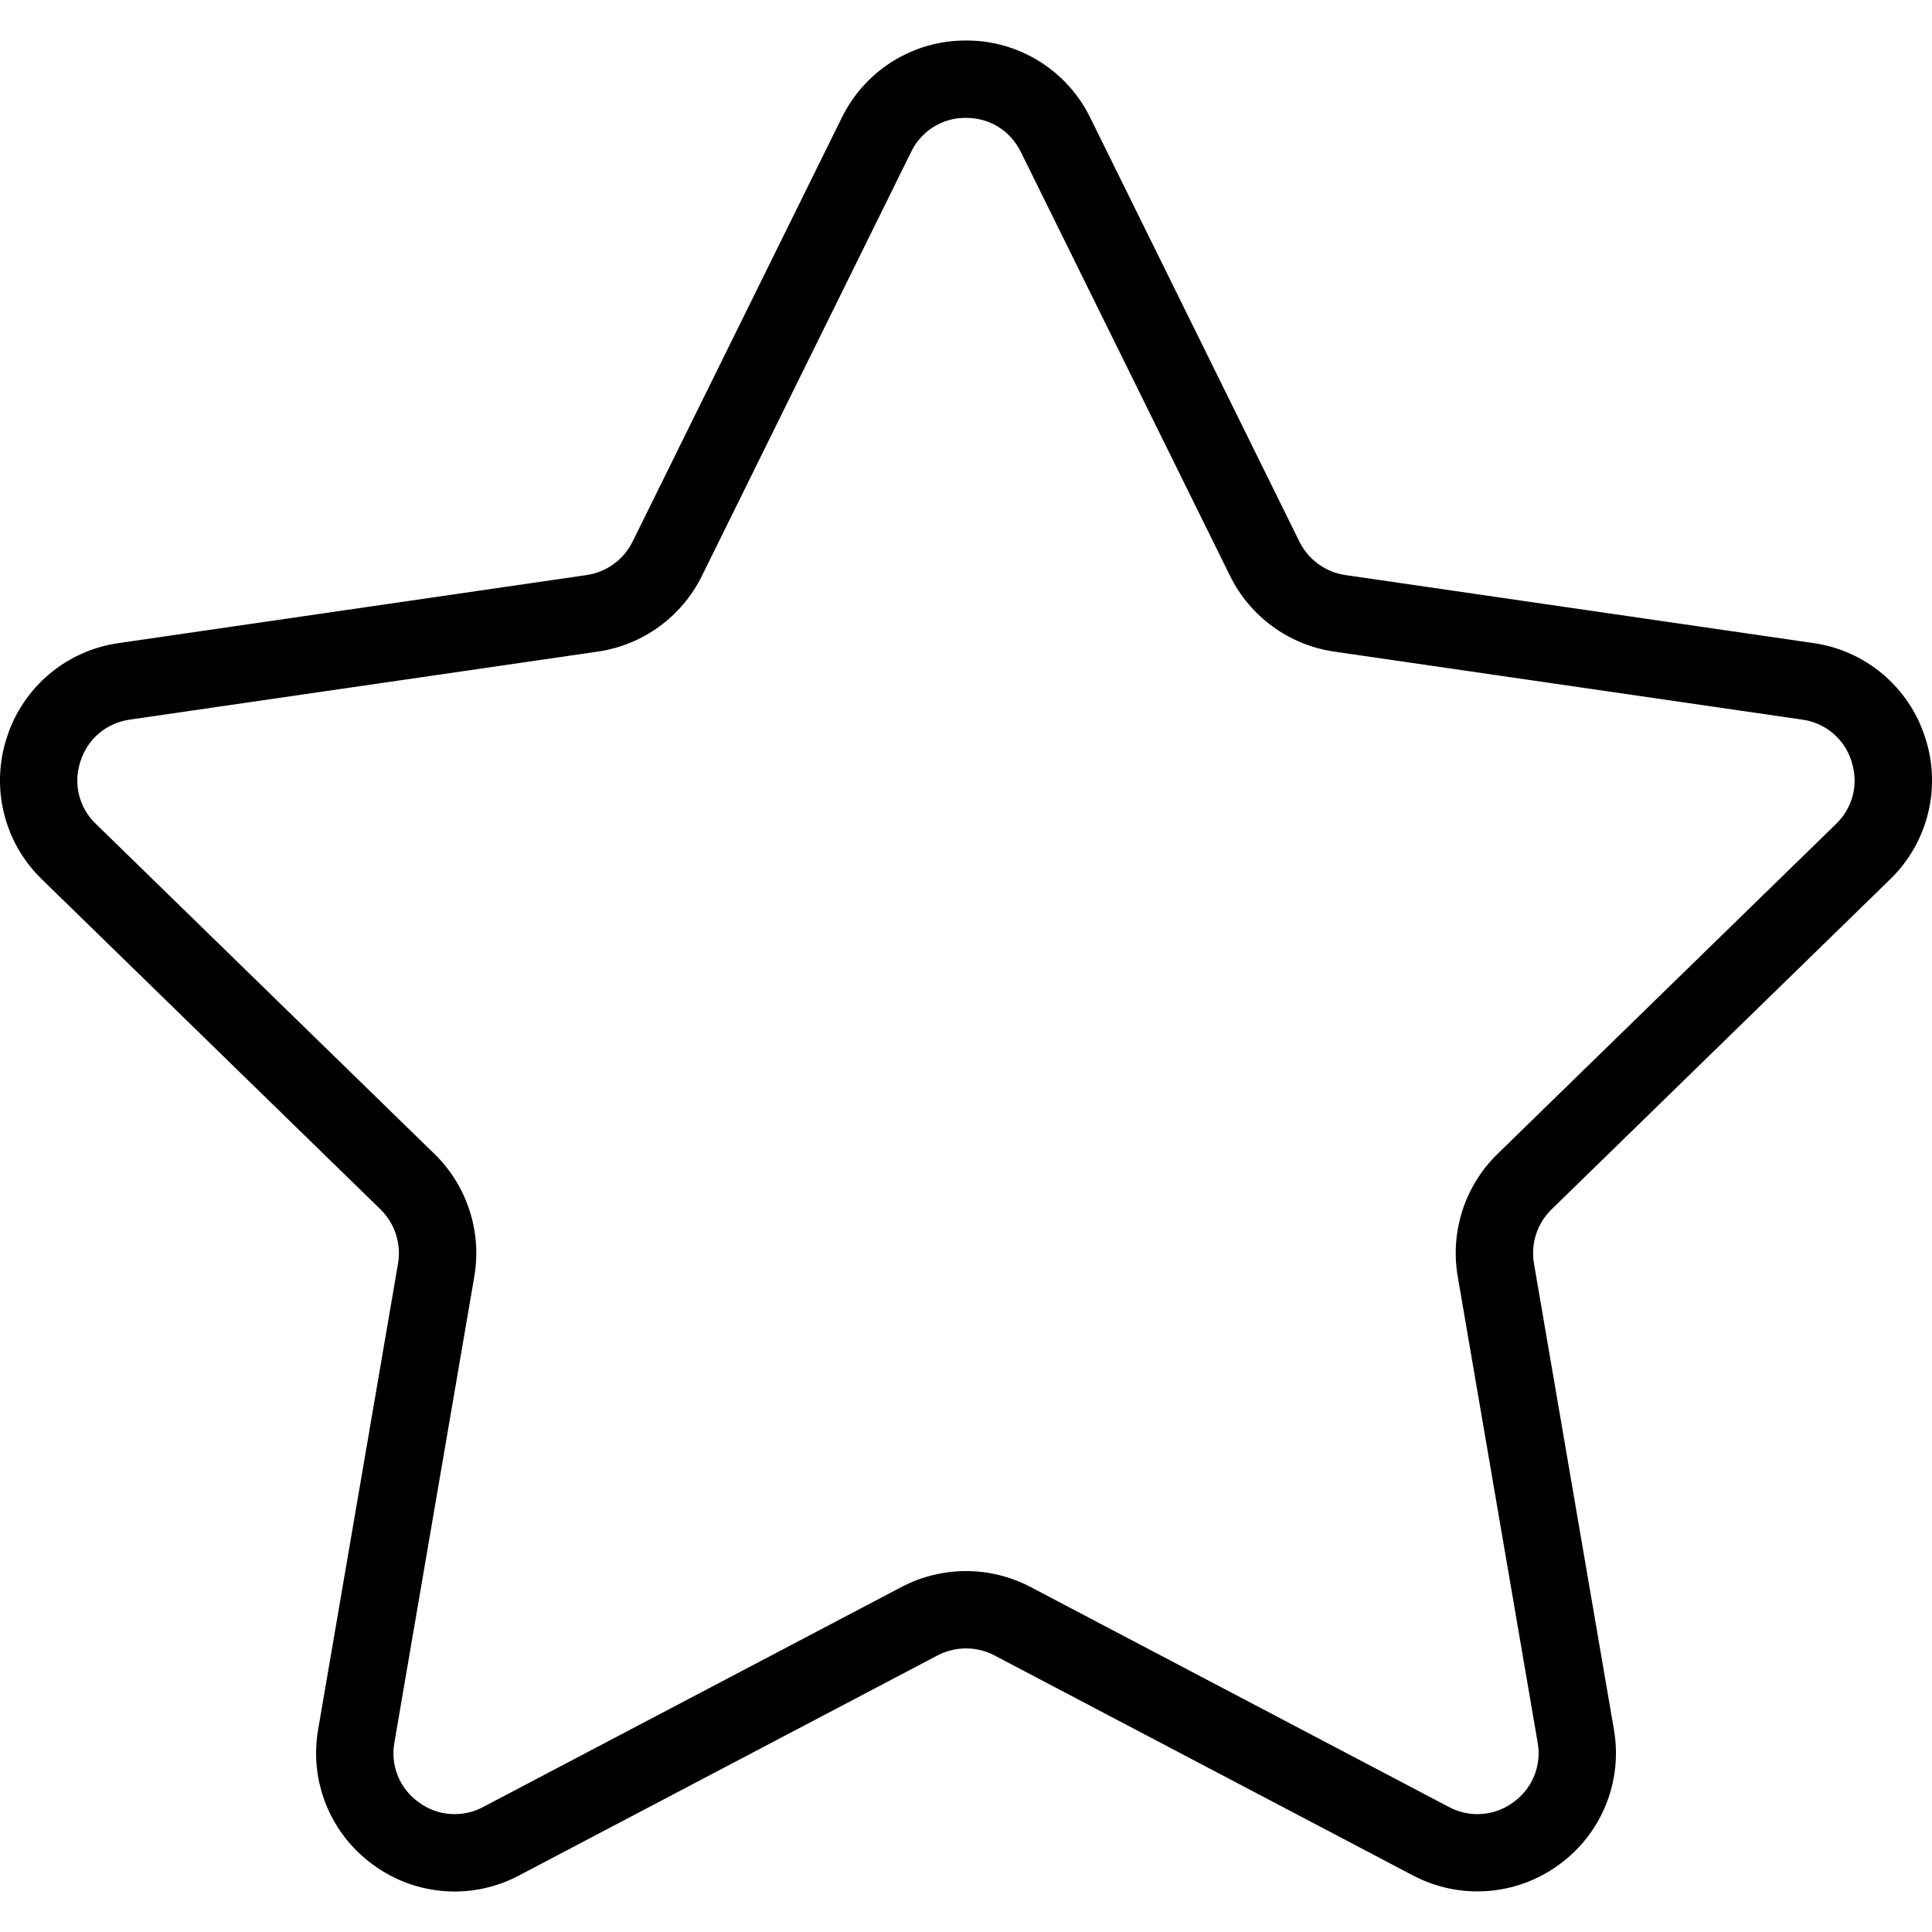
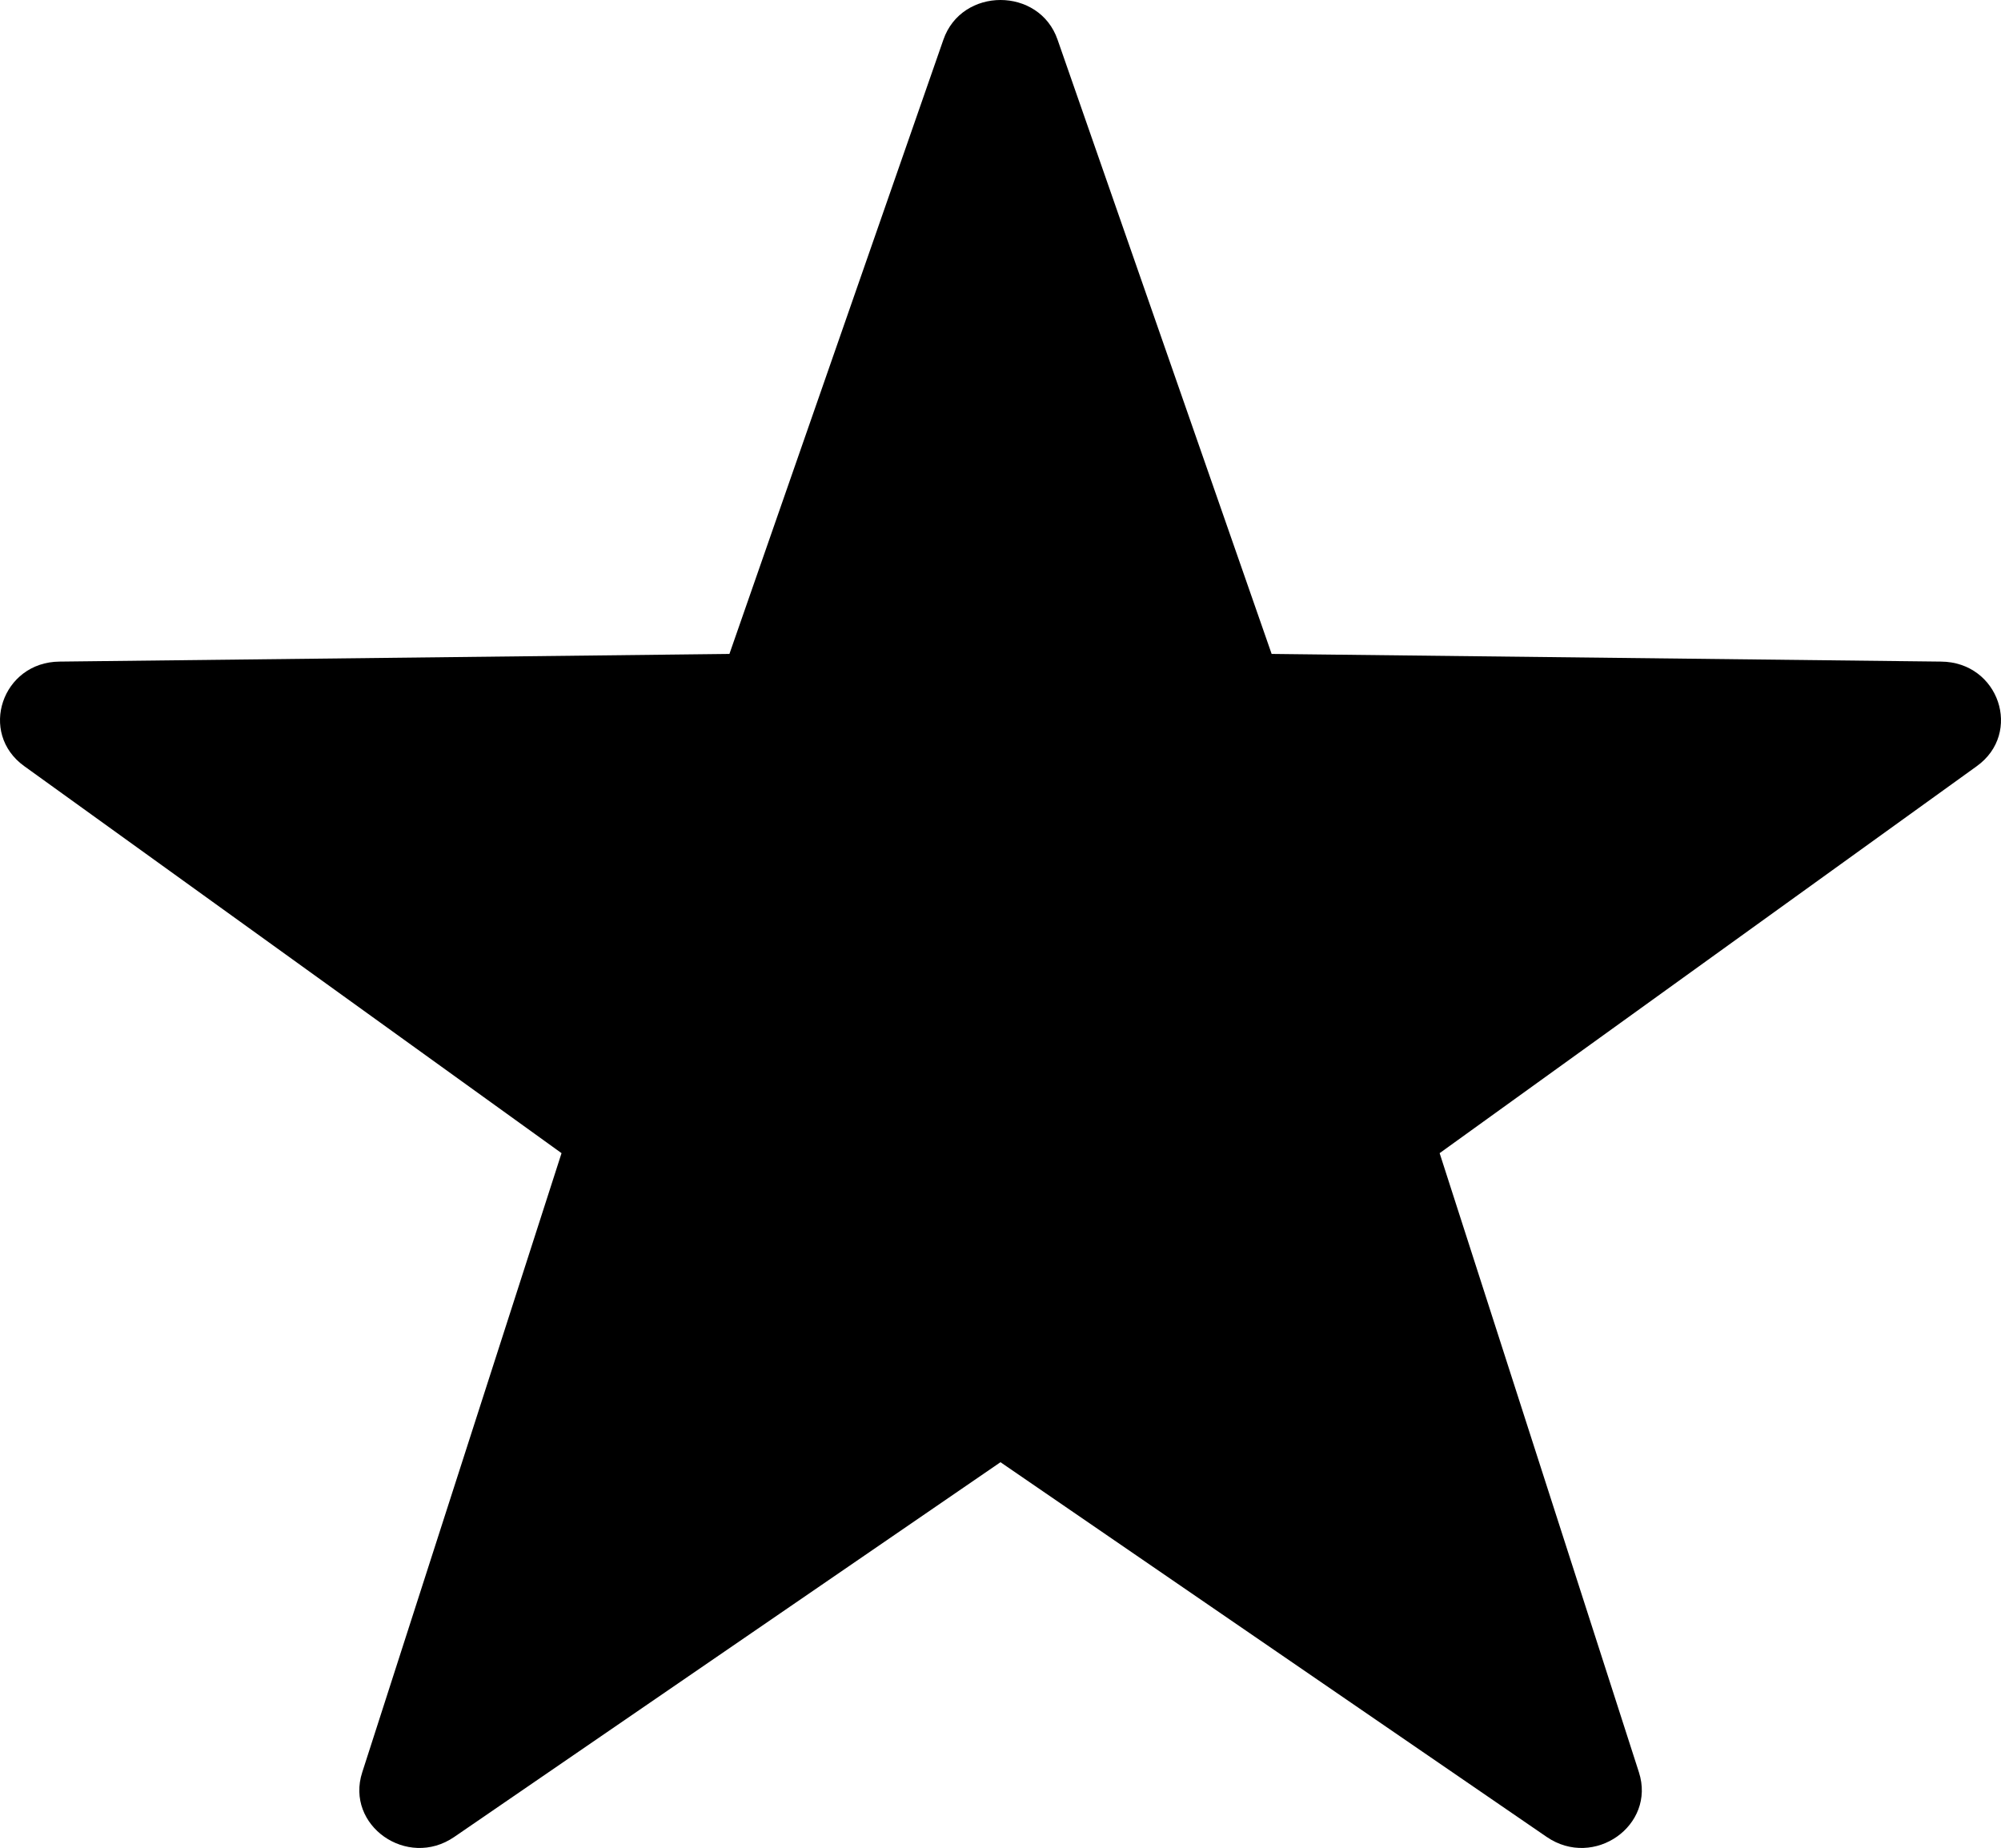
- <svg xmlns="http://www.w3.org/2000/svg" viewBox="0 0 49.94 49.94">
-   <path d="M48.856 22.731a3.56 3.56 0 0 0 .906-3.671 3.56 3.56 0 0 0-2.892-2.438l-12.092-1.757a1.58 1.58 0 0 1-1.19-.865L28.182 3.043a3.56 3.56 0 0 0-3.212-1.996 3.56 3.56 0 0 0-3.211 1.996L16.352 14c-.23.467-.676.79-1.191.865L3.069 16.623A3.557 3.557 0 0 0 .178 19.06a3.56 3.56 0 0 0 .906 3.671l8.749 8.528c.373.364.544.888.456 1.4L8.224 44.702a3.559 3.559 0 0 0 1.424 3.502 3.552 3.552 0 0 0 3.772.273l10.814-5.686a1.583 1.583 0 0 1 1.472 0l10.815 5.686a3.568 3.568 0 0 0 3.772-.273 3.559 3.559 0 0 0 1.424-3.502L39.651 32.66a1.582 1.582 0 0 1 .456-1.4l8.749-8.529zM37.681 32.998l2.065 12.042a1.553 1.553 0 0 1-.629 1.547 1.558 1.558 0 0 1-1.665.121l-10.815-5.687a3.588 3.588 0 0 0-3.334.001L12.49 46.708a1.56 1.56 0 0 1-1.666-.121 1.554 1.554 0 0 1-.629-1.547l2.065-12.042a3.581 3.581 0 0 0-1.03-3.17l-8.75-8.529a1.55 1.55 0 0 1-.4-1.621c.19-.586.667-.988 1.276-1.077l12.091-1.757a3.576 3.576 0 0 0 2.697-1.959l5.407-10.957a1.551 1.551 0 0 1 1.418-.881c.616 0 1.146.329 1.419.881l5.407 10.957a3.575 3.575 0 0 0 2.696 1.959l12.092 1.757a1.552 1.552 0 0 1 1.276 1.077c.19.585.041 1.191-.4 1.621l-8.749 8.528a3.58 3.58 0 0 0-1.029 3.171z" />
+ <svg xmlns="http://www.w3.org/2000/svg" viewBox="0 0 301 278">
+   <path fill="black" id="Fill-1-Copy-4" d="m191.286,98.373l100.687,1.154c8.73,0.059 12.307,10.761 5.381,15.734l-80.797,58.214l29.98,93.145c2.568,7.978 -6.757,14.579 -13.866,9.725l-82.173,-56.378l-82.173,56.378c-7.094,4.855 -16.419,-1.747 -13.836,-9.725l29.98,-93.145l-80.813,-58.214c-6.941,-4.973 -3.348,-15.675 5.32,-15.734l100.748,-1.154l32.181,-92.39c2.752,-7.978 14.447,-7.978 17.184,0l32.197,92.39z" />
</svg>
